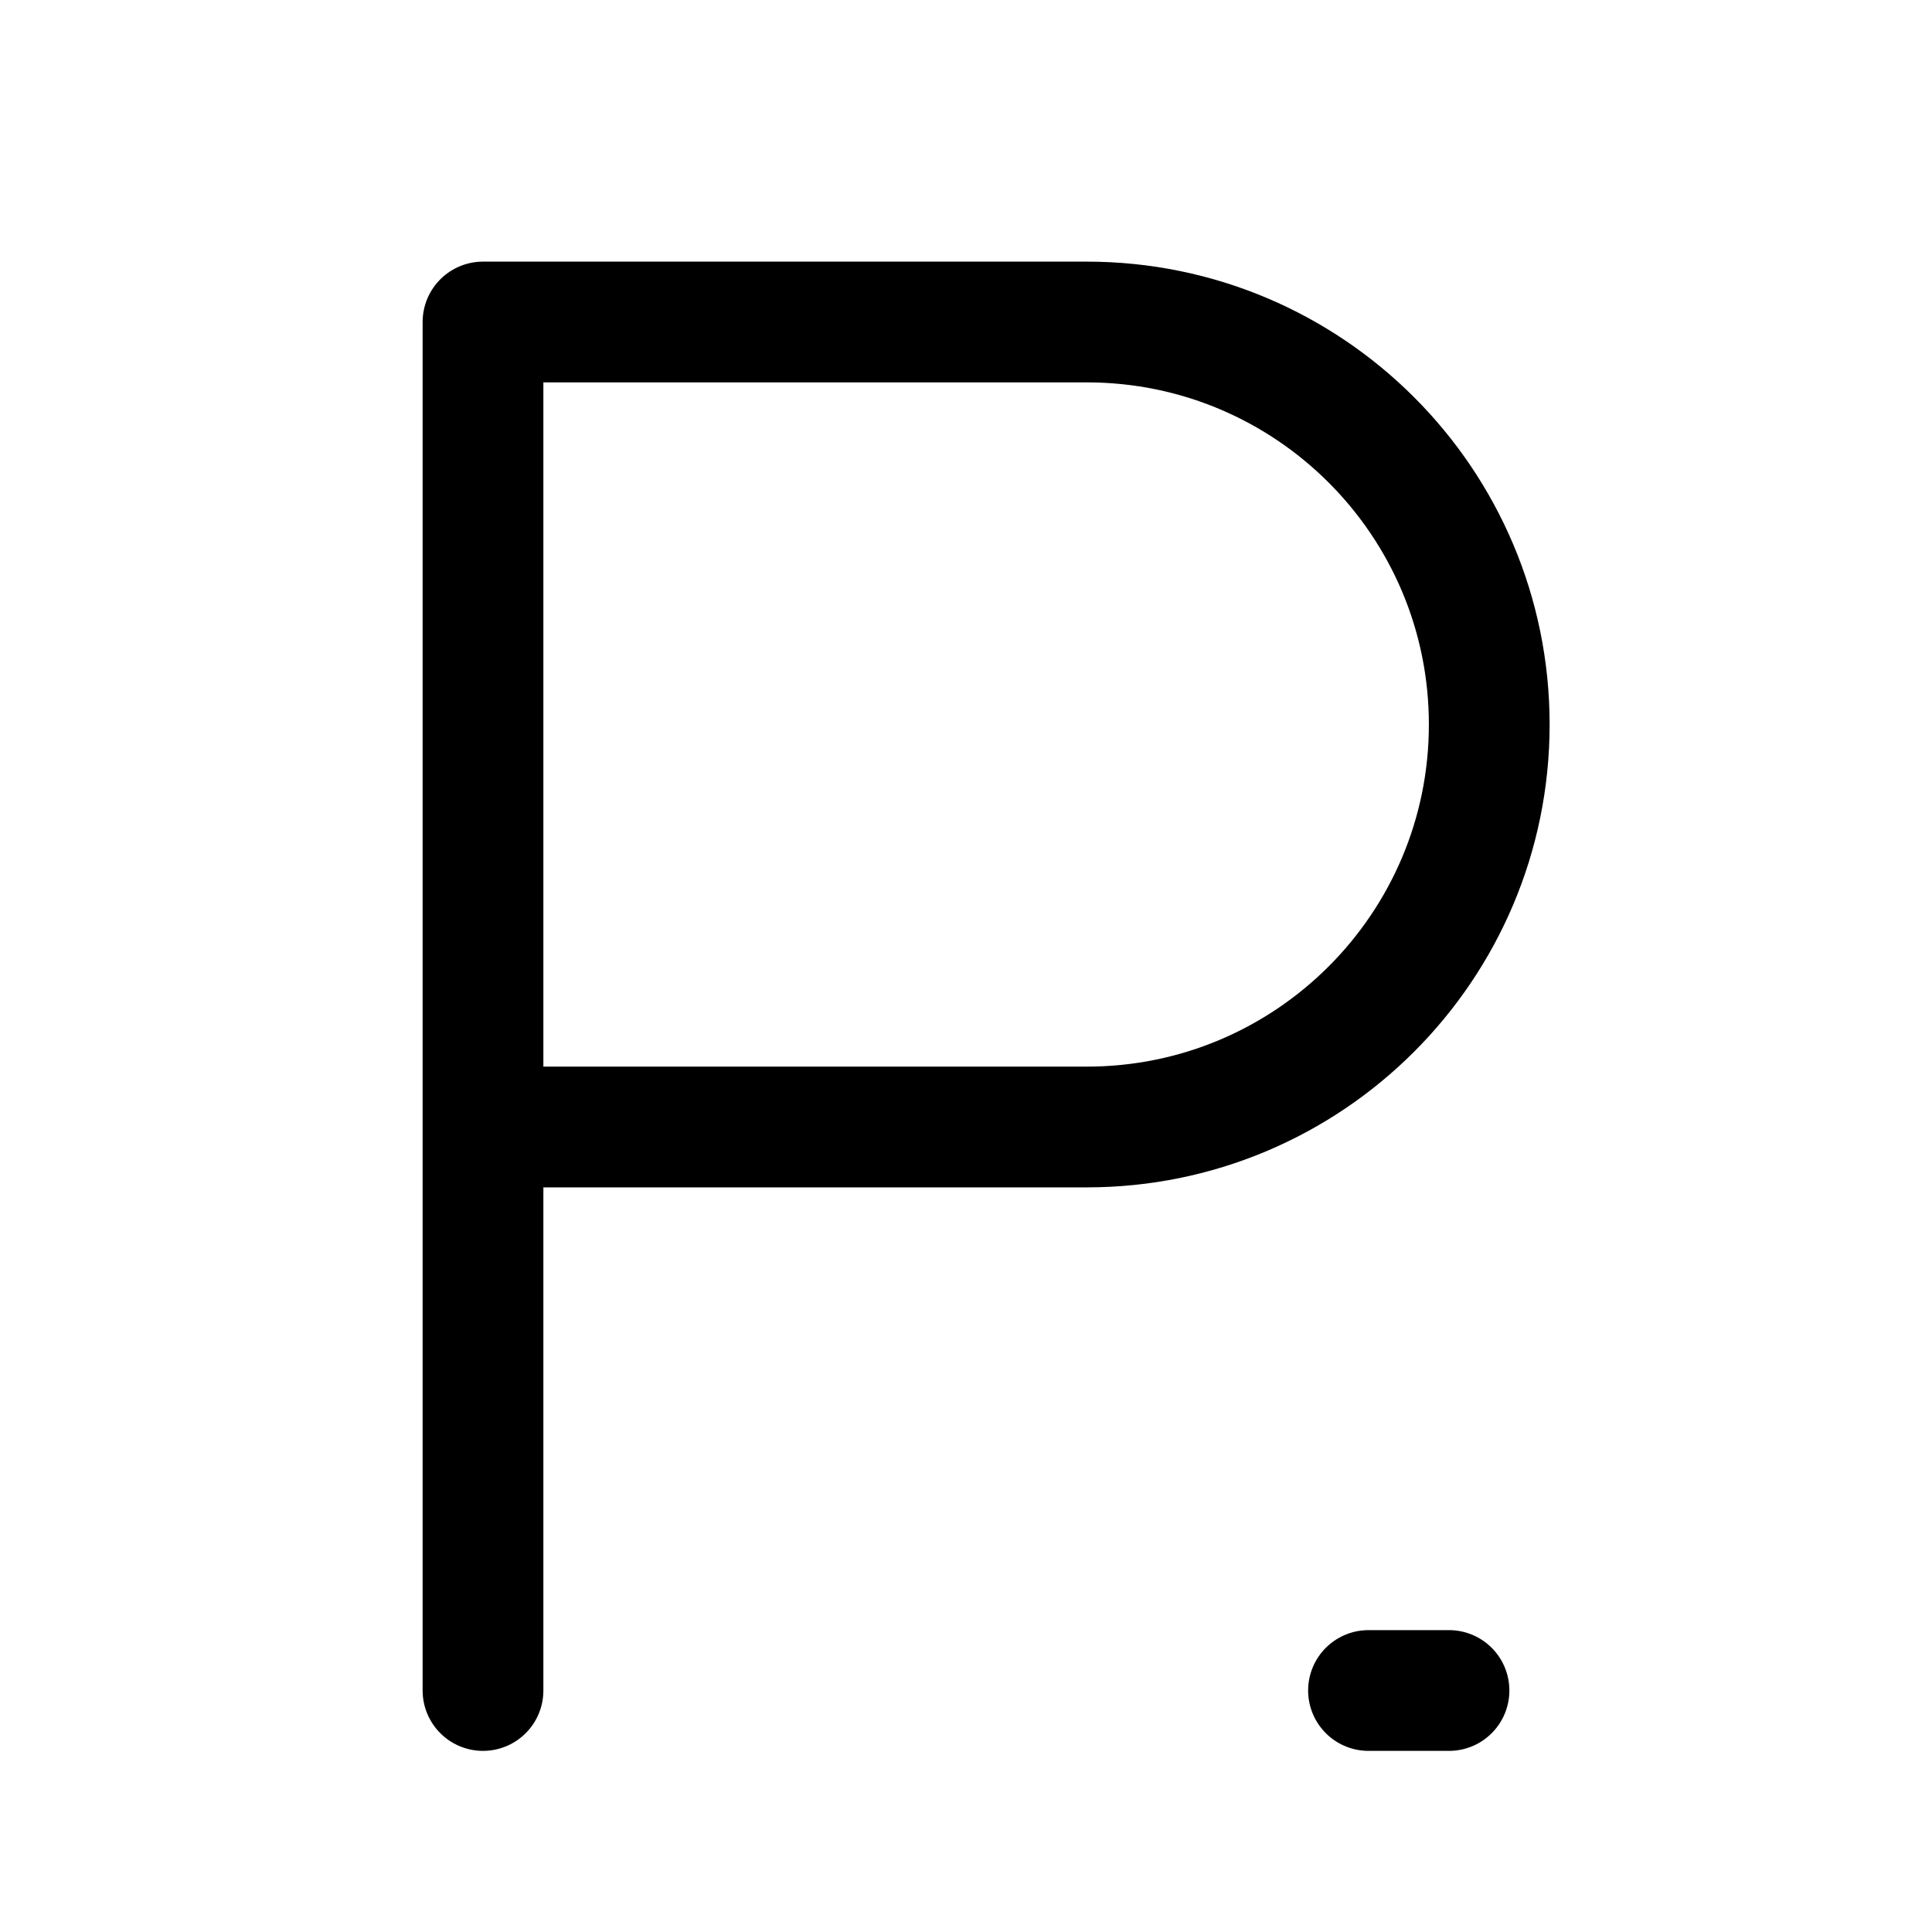
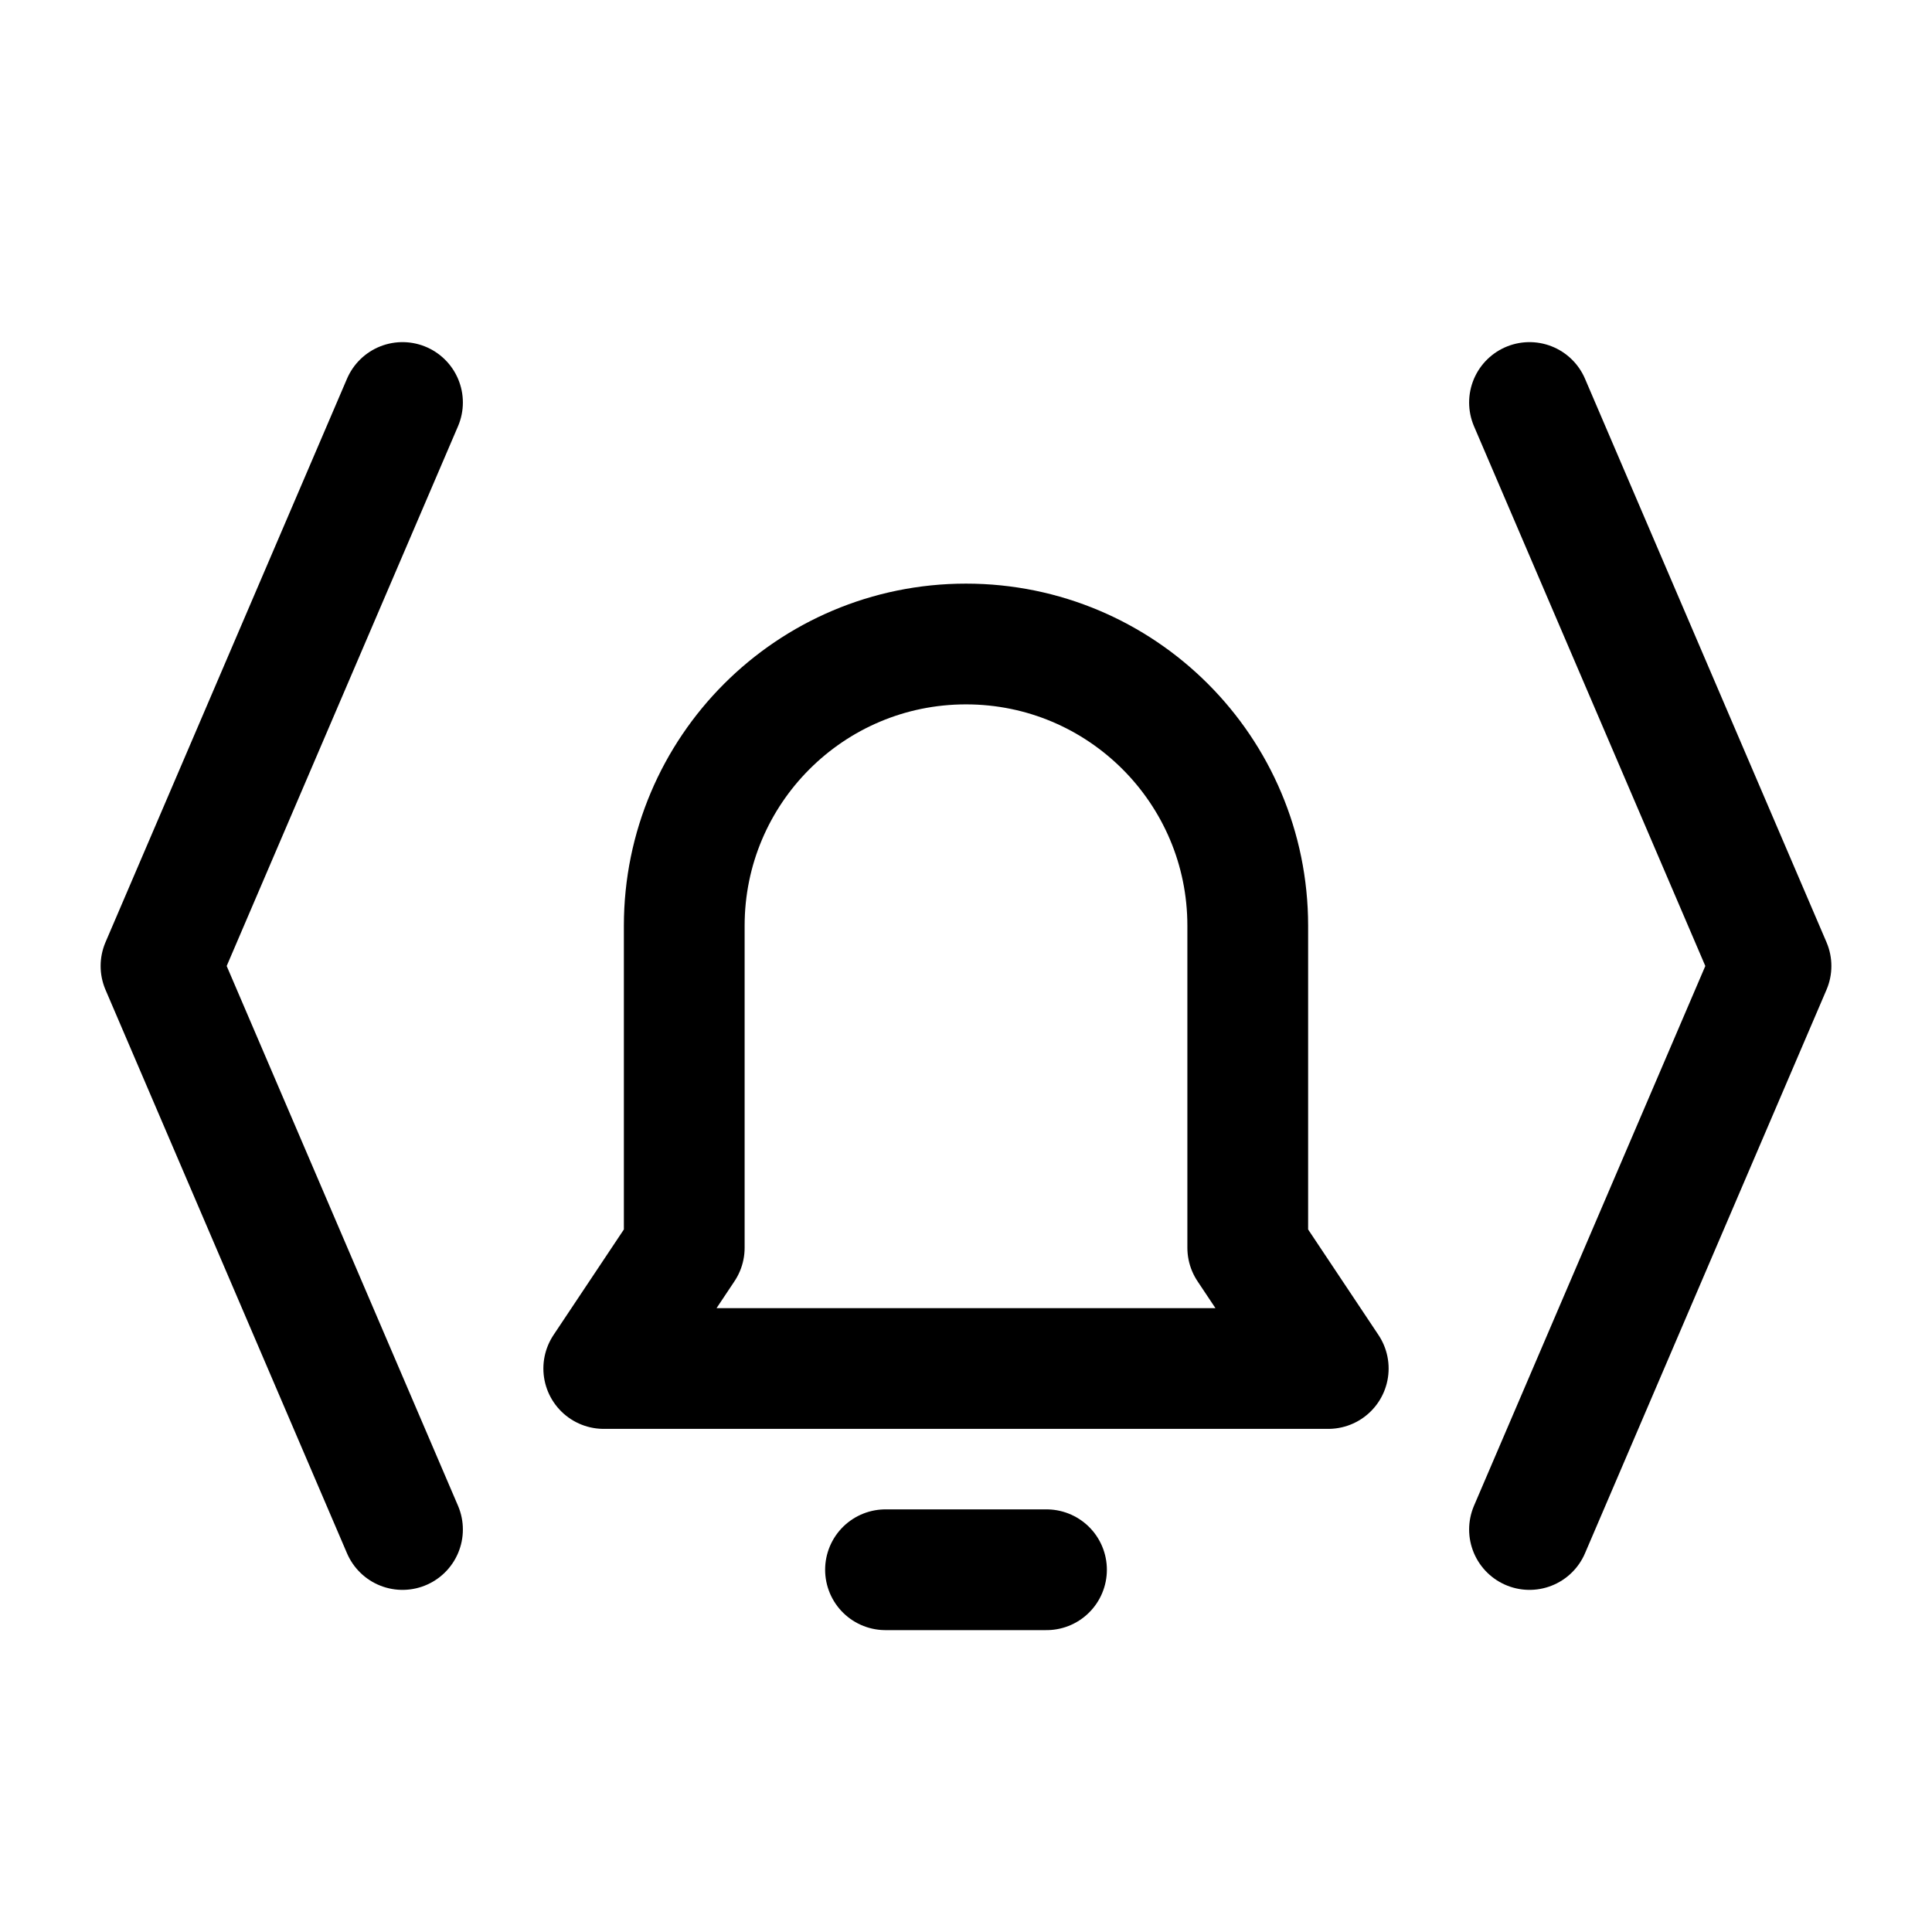
<svg xmlns="http://www.w3.org/2000/svg" width="24" height="24" viewBox="0 0 24 24" fill="none" stroke="currentColor" stroke-width="1.5" stroke-linecap="round" stroke-linejoin="round">
-   <path d="M6 21V4h7.5a5 5 0 0 1 0 10H6" />
-   <path d="M17 21h1" />
+   <path d="M5 5 2 12l3 7" />
+   <path d="m19 5 3 7-3 7" />
+   <path d="M8.5 15.5v-4a3.5 3.5 0 0 1 7 0v4l1 1.5h-9z" />
+   <path d="M11 19.5h2" />
</svg>
